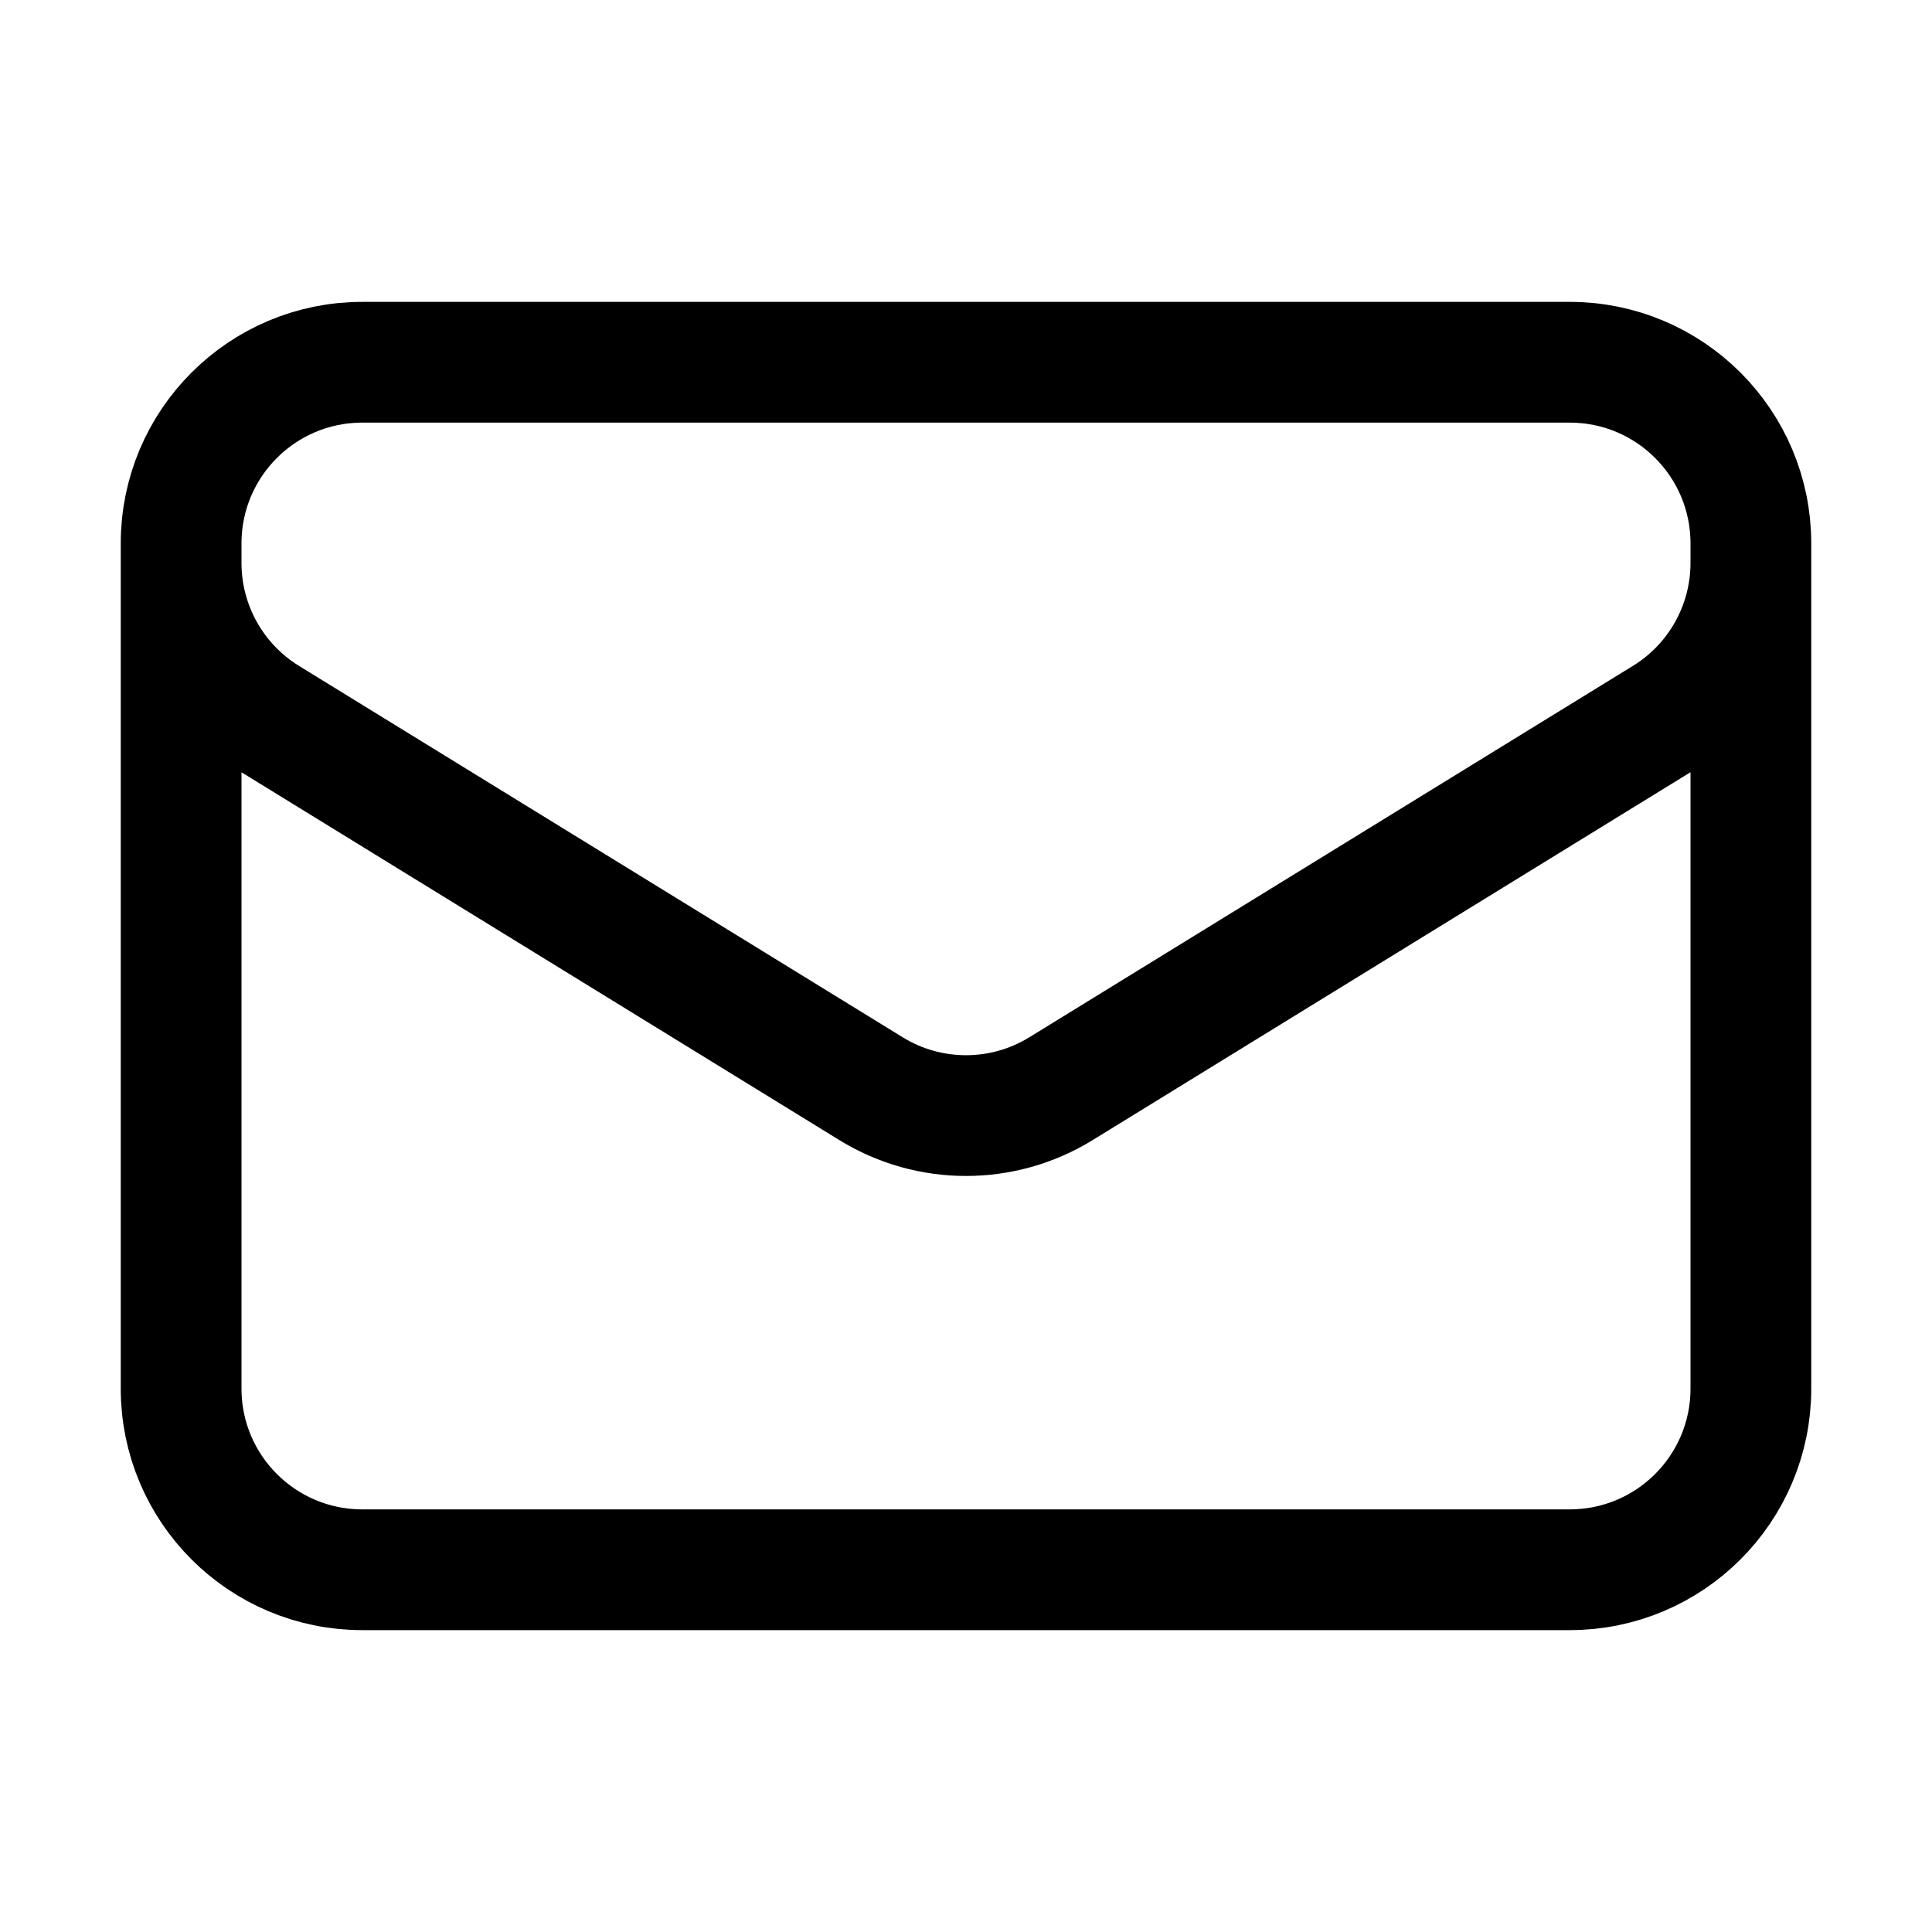
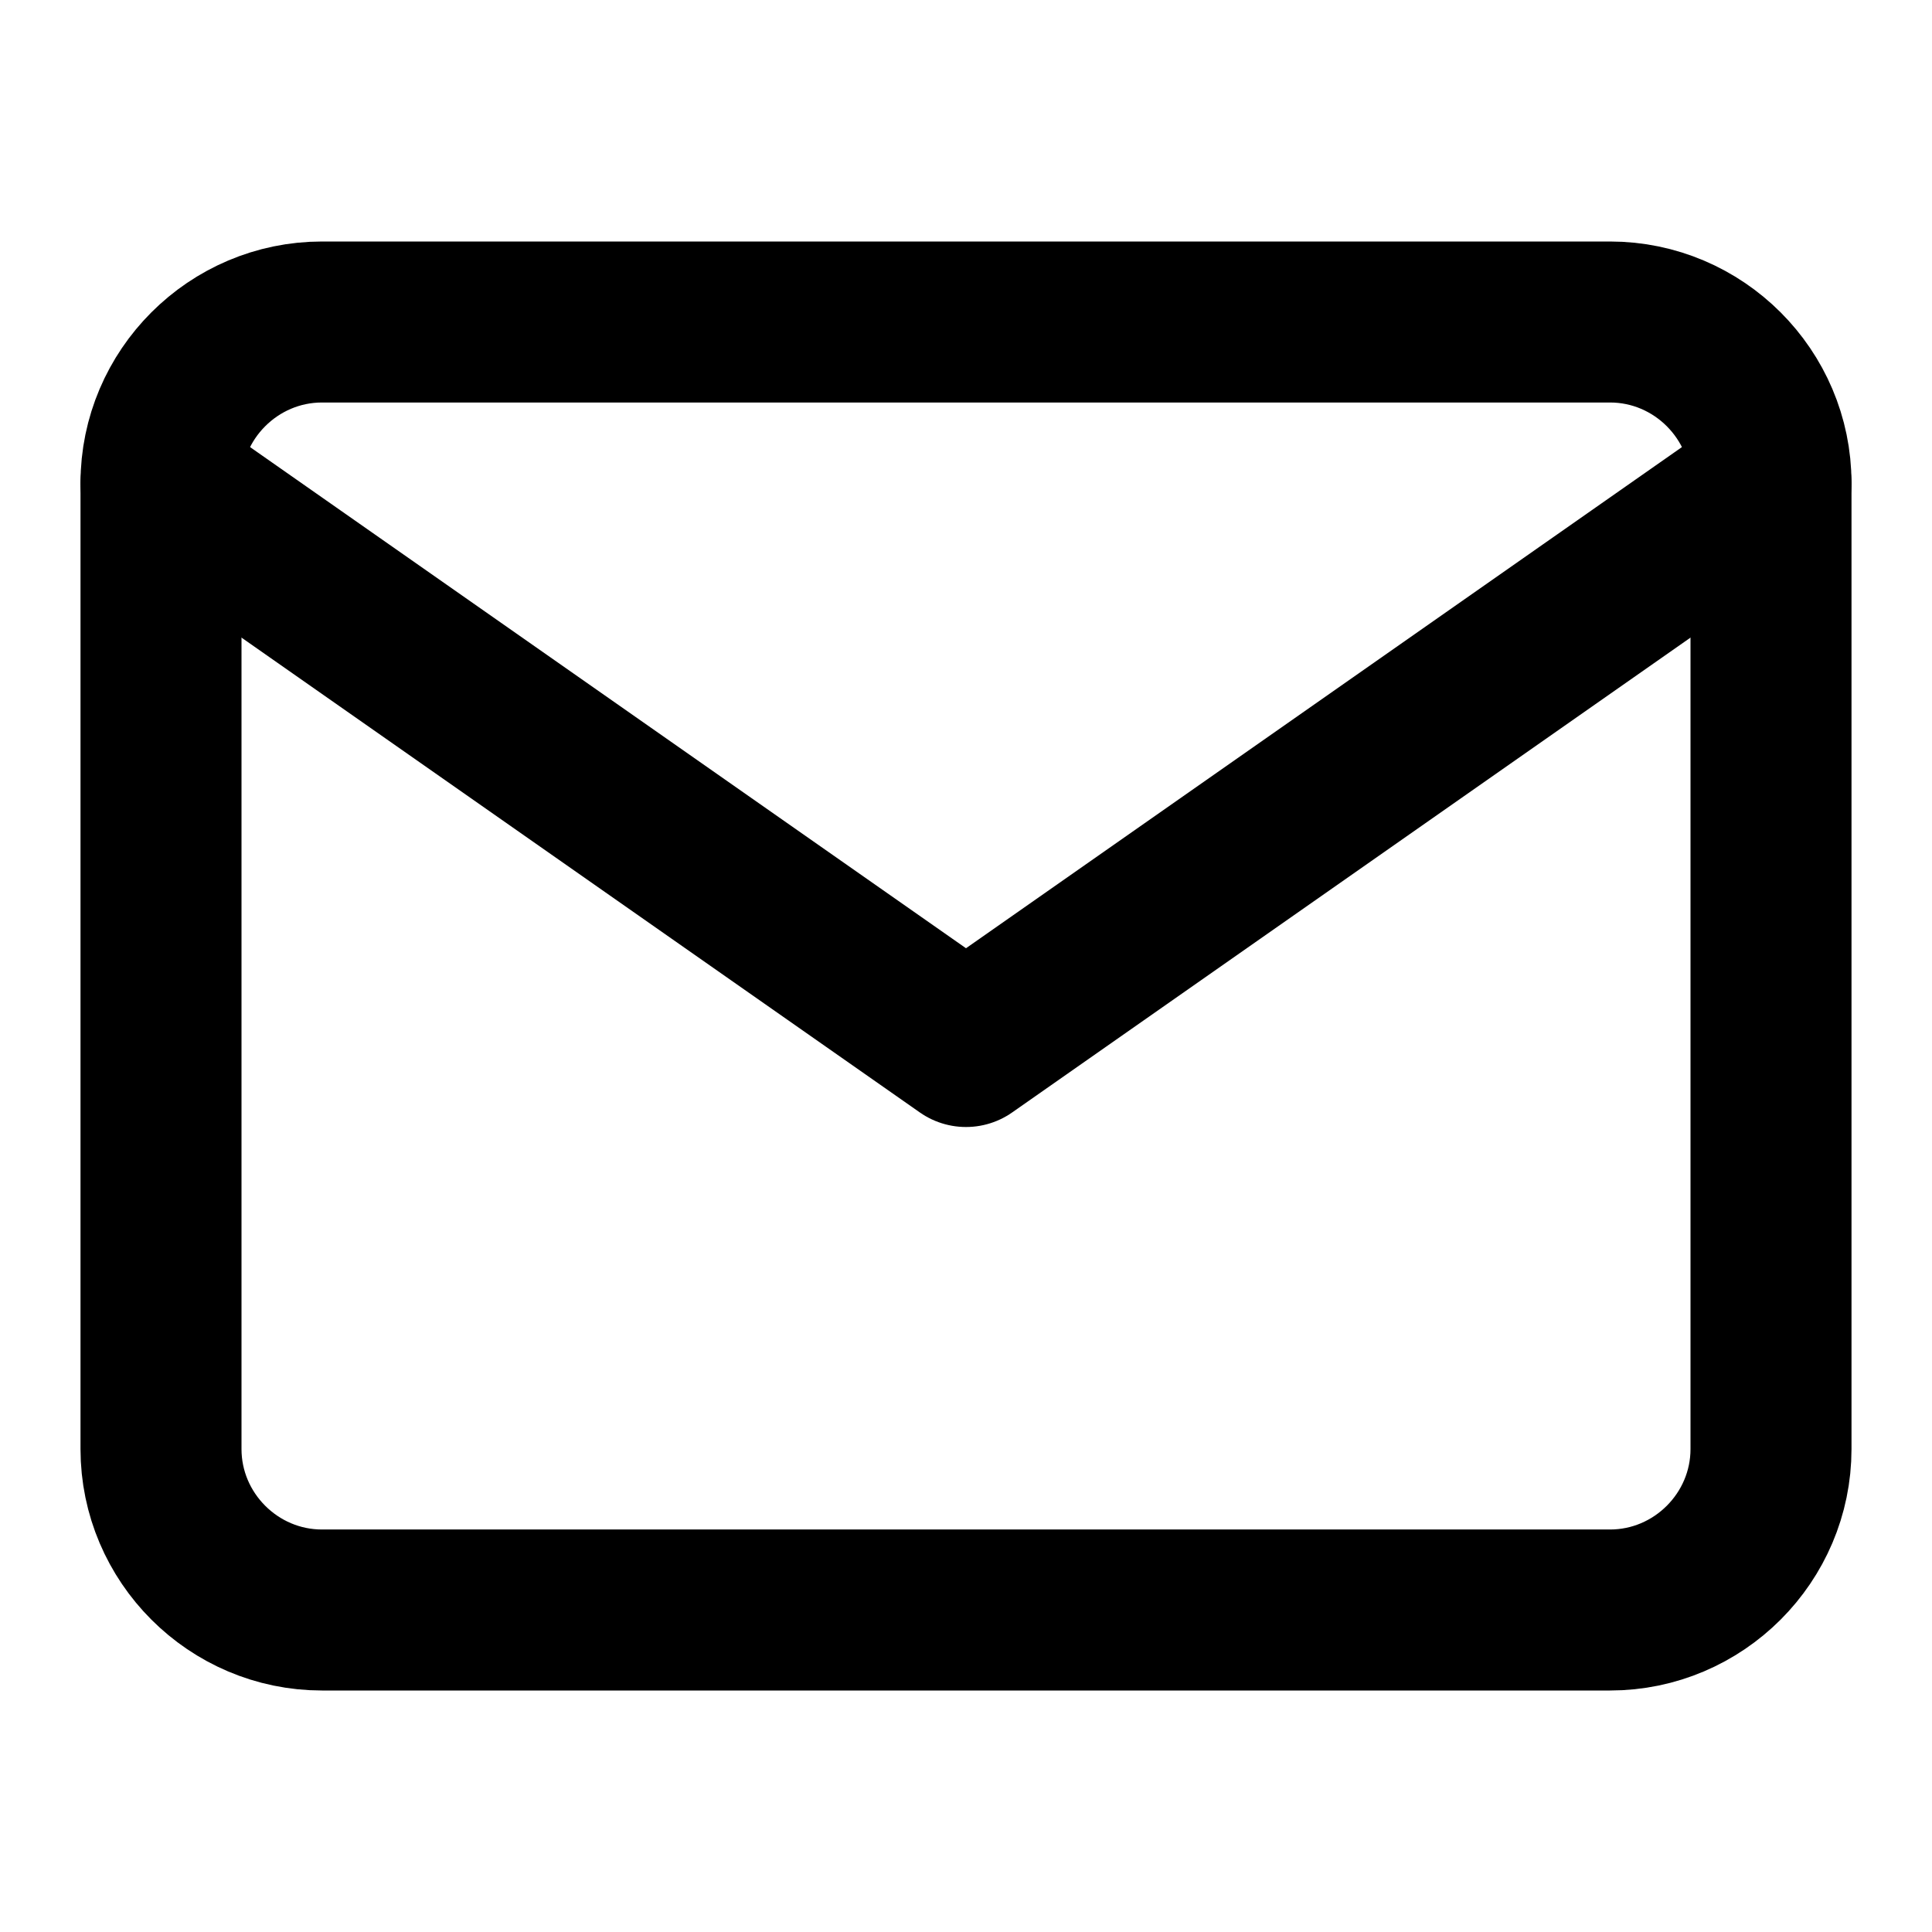
- <svg xmlns="http://www.w3.org/2000/svg" fill="none" viewBox="0 0 24 24" stroke-width="1.5" stroke="currentColor" class="size-6">
-   <path stroke-linecap="round" stroke-linejoin="round" d="M21.75 6.75v10.5a2.25 2.25 0 0 1-2.25 2.25h-15a2.25 2.25 0 0 1-2.25-2.25V6.75m19.5 0A2.25 2.25 0 0 0 19.5 4.5h-15a2.25 2.25 0 0 0-2.25 2.25m19.5 0v.243a2.25 2.25 0 0 1-1.07 1.916l-7.5 4.615a2.25 2.25 0 0 1-2.36 0L3.32 8.91a2.25 2.25 0 0 1-1.07-1.916V6.75" />
+ <svg xmlns="http://www.w3.org/2000/svg" width="24" height="24" viewBox="0 0 24 24" fill="none" stroke="currentColor" stroke-width="2" stroke-linecap="round" stroke-linejoin="round" class="feather feather-mail">
+   <path d="M4 4h16c1.1 0 2 .9 2 2v12c0 1.1-.9 2-2 2H4c-1.1 0-2-.9-2-2V6c0-1.1.9-2 2-2z" />
+   <polyline points="22,6 12,13 2,6" />
</svg>
